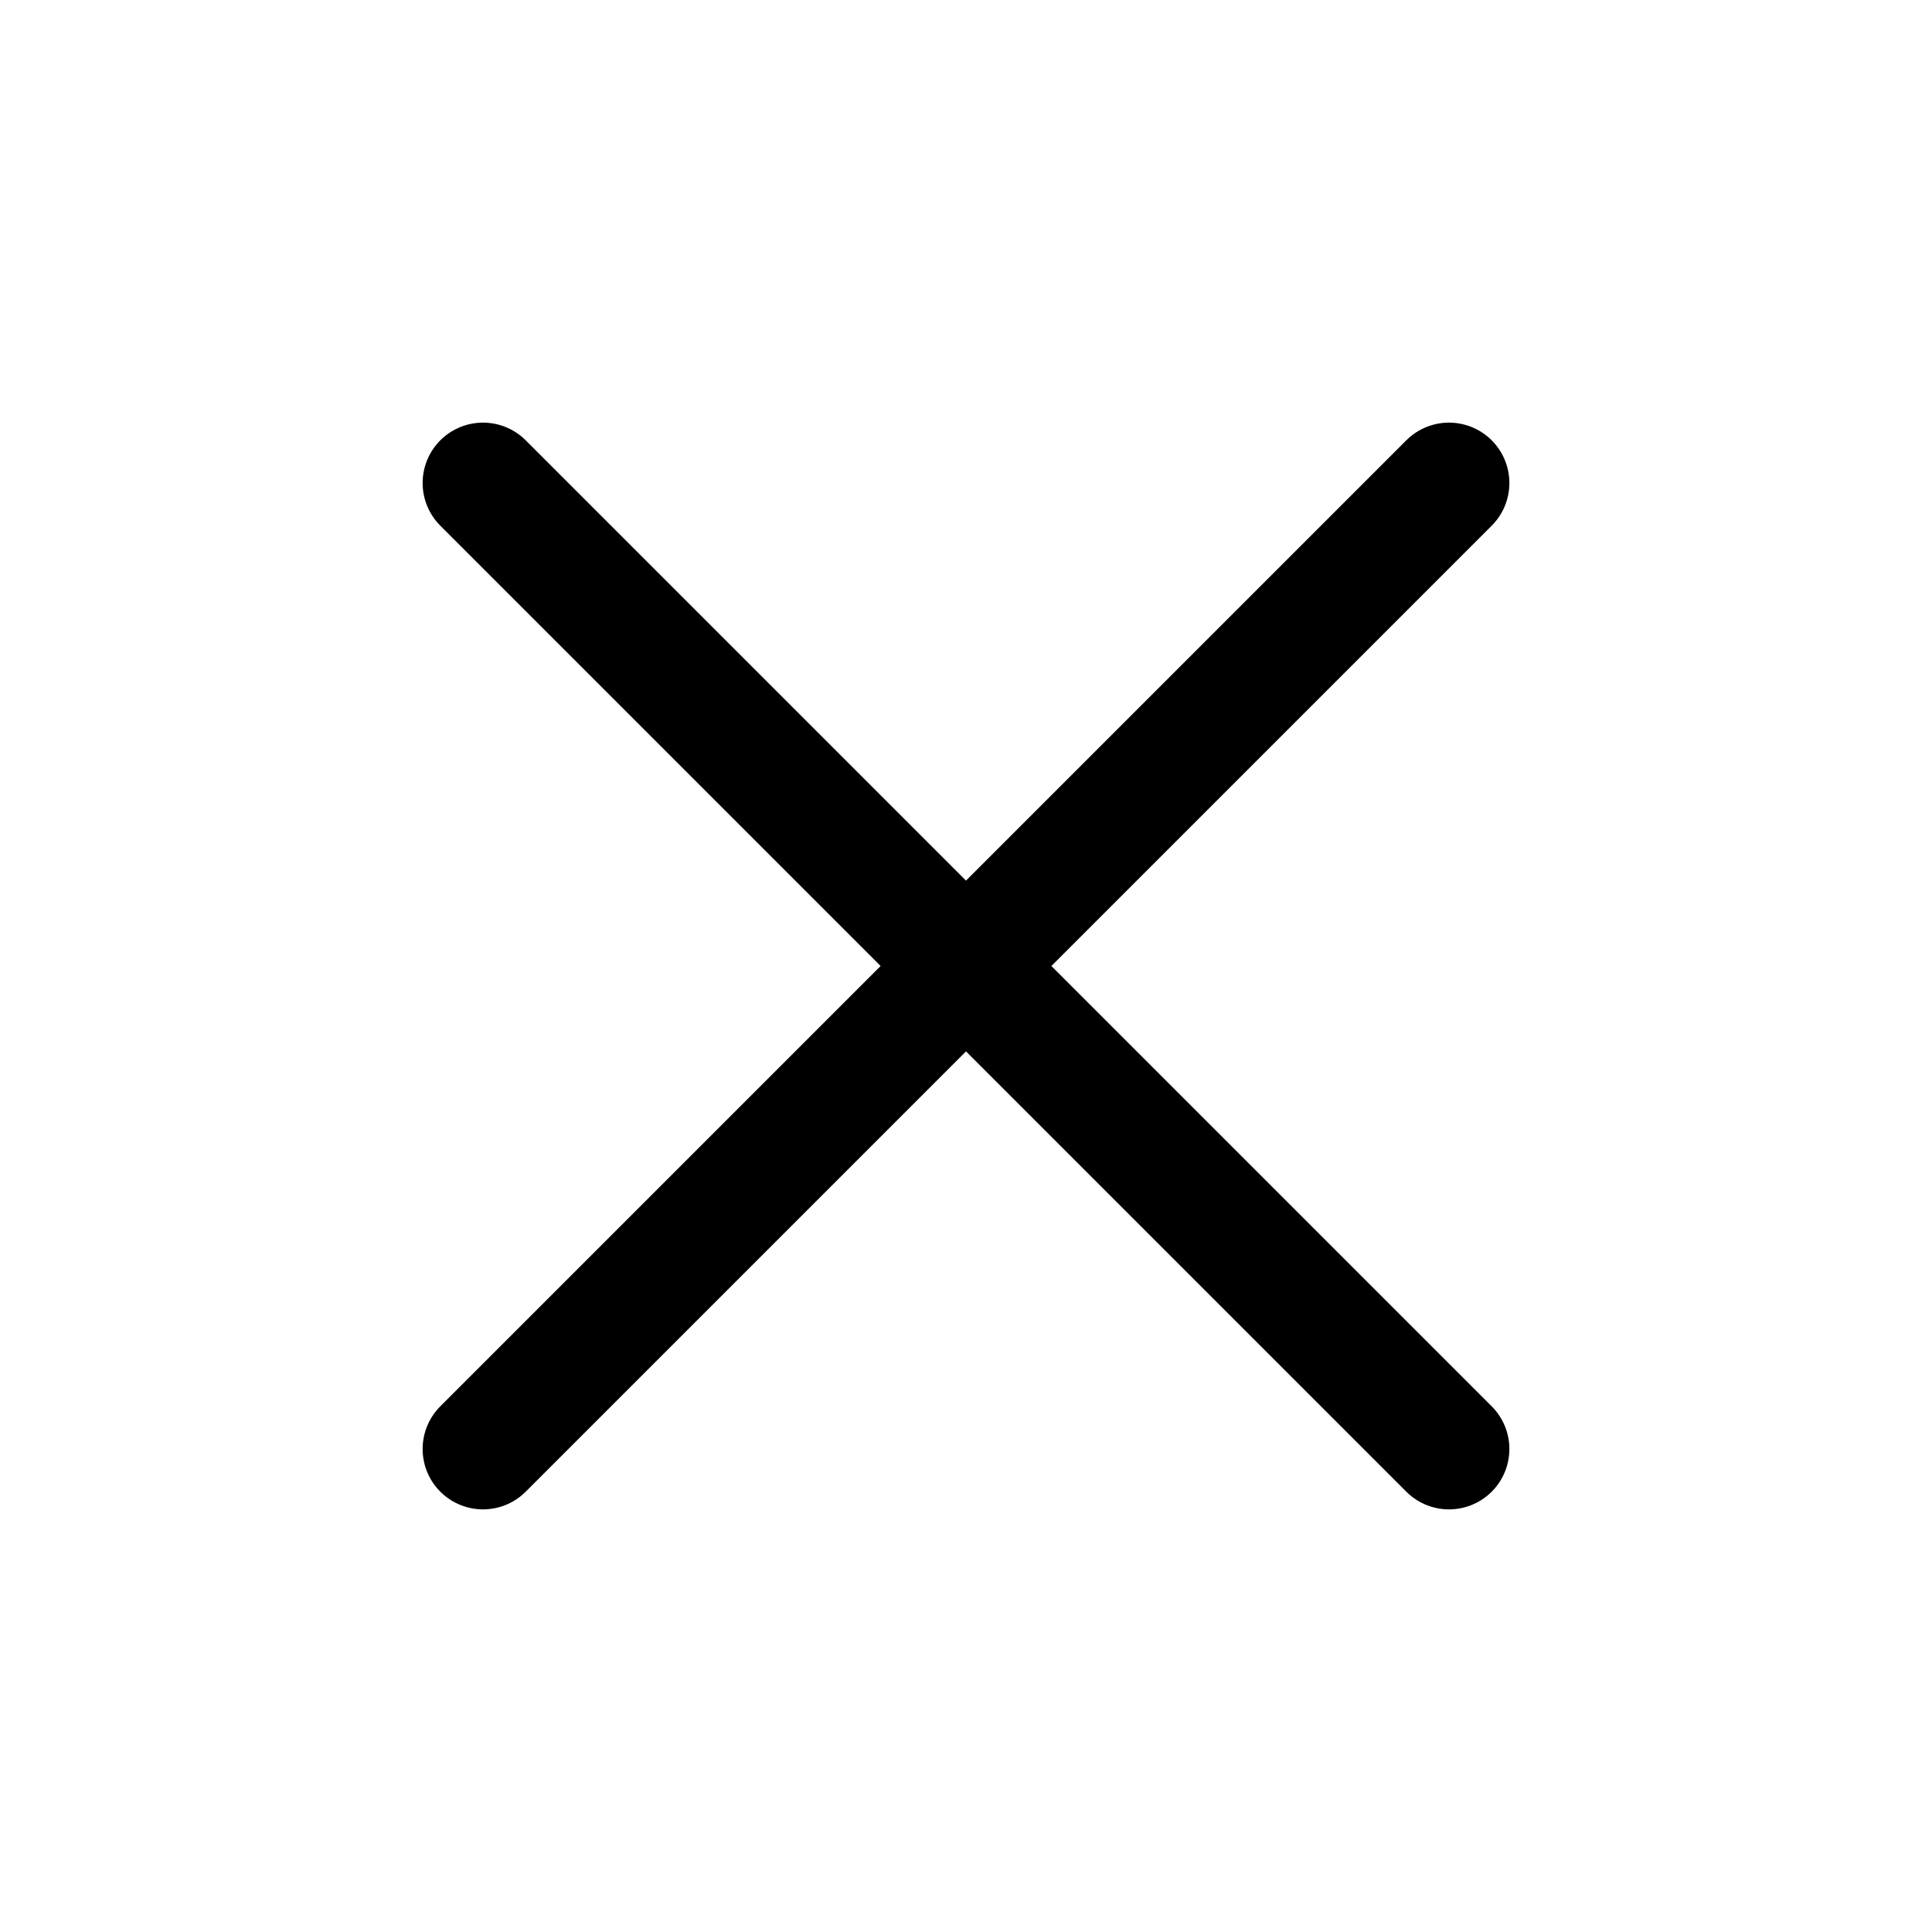
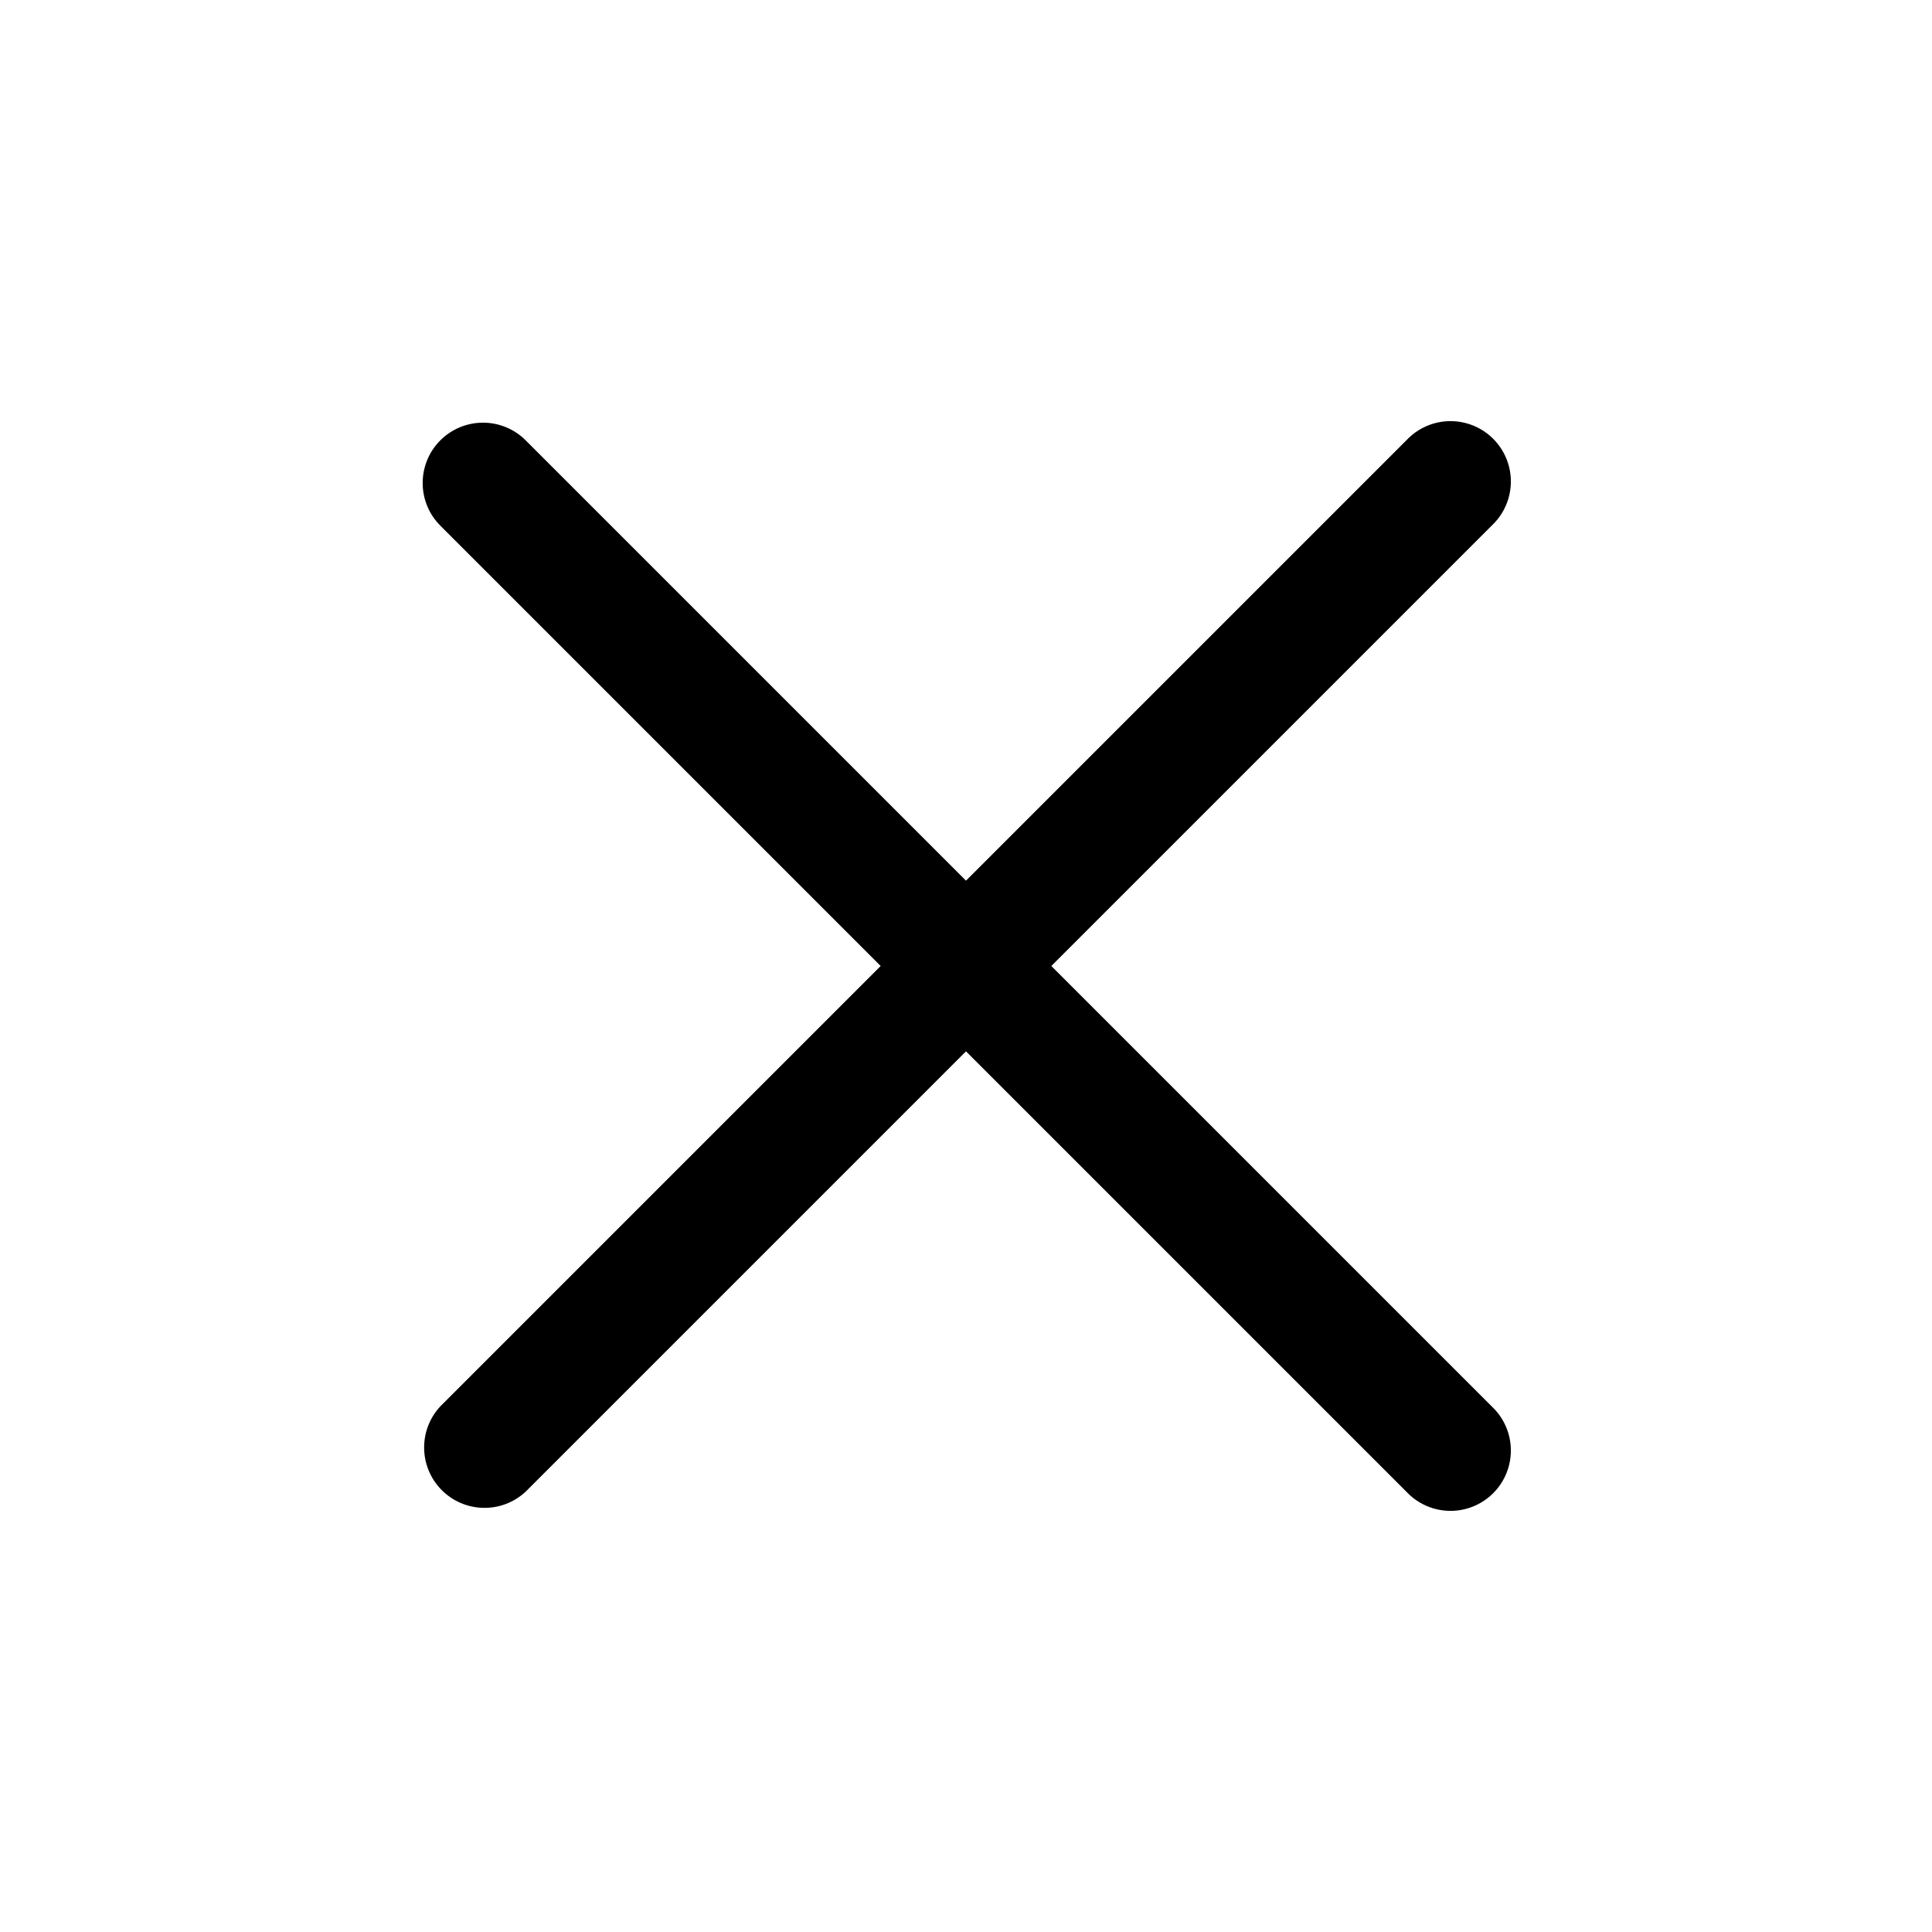
- <svg xmlns="http://www.w3.org/2000/svg" fill="none" viewBox="0 0 24 24" stroke-width="1.5" stroke="currentColor" width="16" height="16">
-   <path stroke-linecap="round" stroke-linejoin="round" d="M6 18 18 6M6 6l12 12" />
+ <svg xmlns="http://www.w3.org/2000/svg" viewBox="0 0 24 24" fill="currentColor" width="16" height="16">
+   <path fill-rule="evenodd" d="M5.47 5.47a.75.75 0 0 1 1.06 0L12 10.94l5.47-5.47a.75.75 0 1 1 1.06 1.06L13.06 12l5.47 5.47a.75.75 0 1 1-1.06 1.06L12 13.06l-5.47 5.47a.75.75 0 0 1-1.06-1.06L10.94 12 5.47 6.53a.75.75 0 0 1 0-1.06Z" clip-rule="evenodd" />
</svg>
